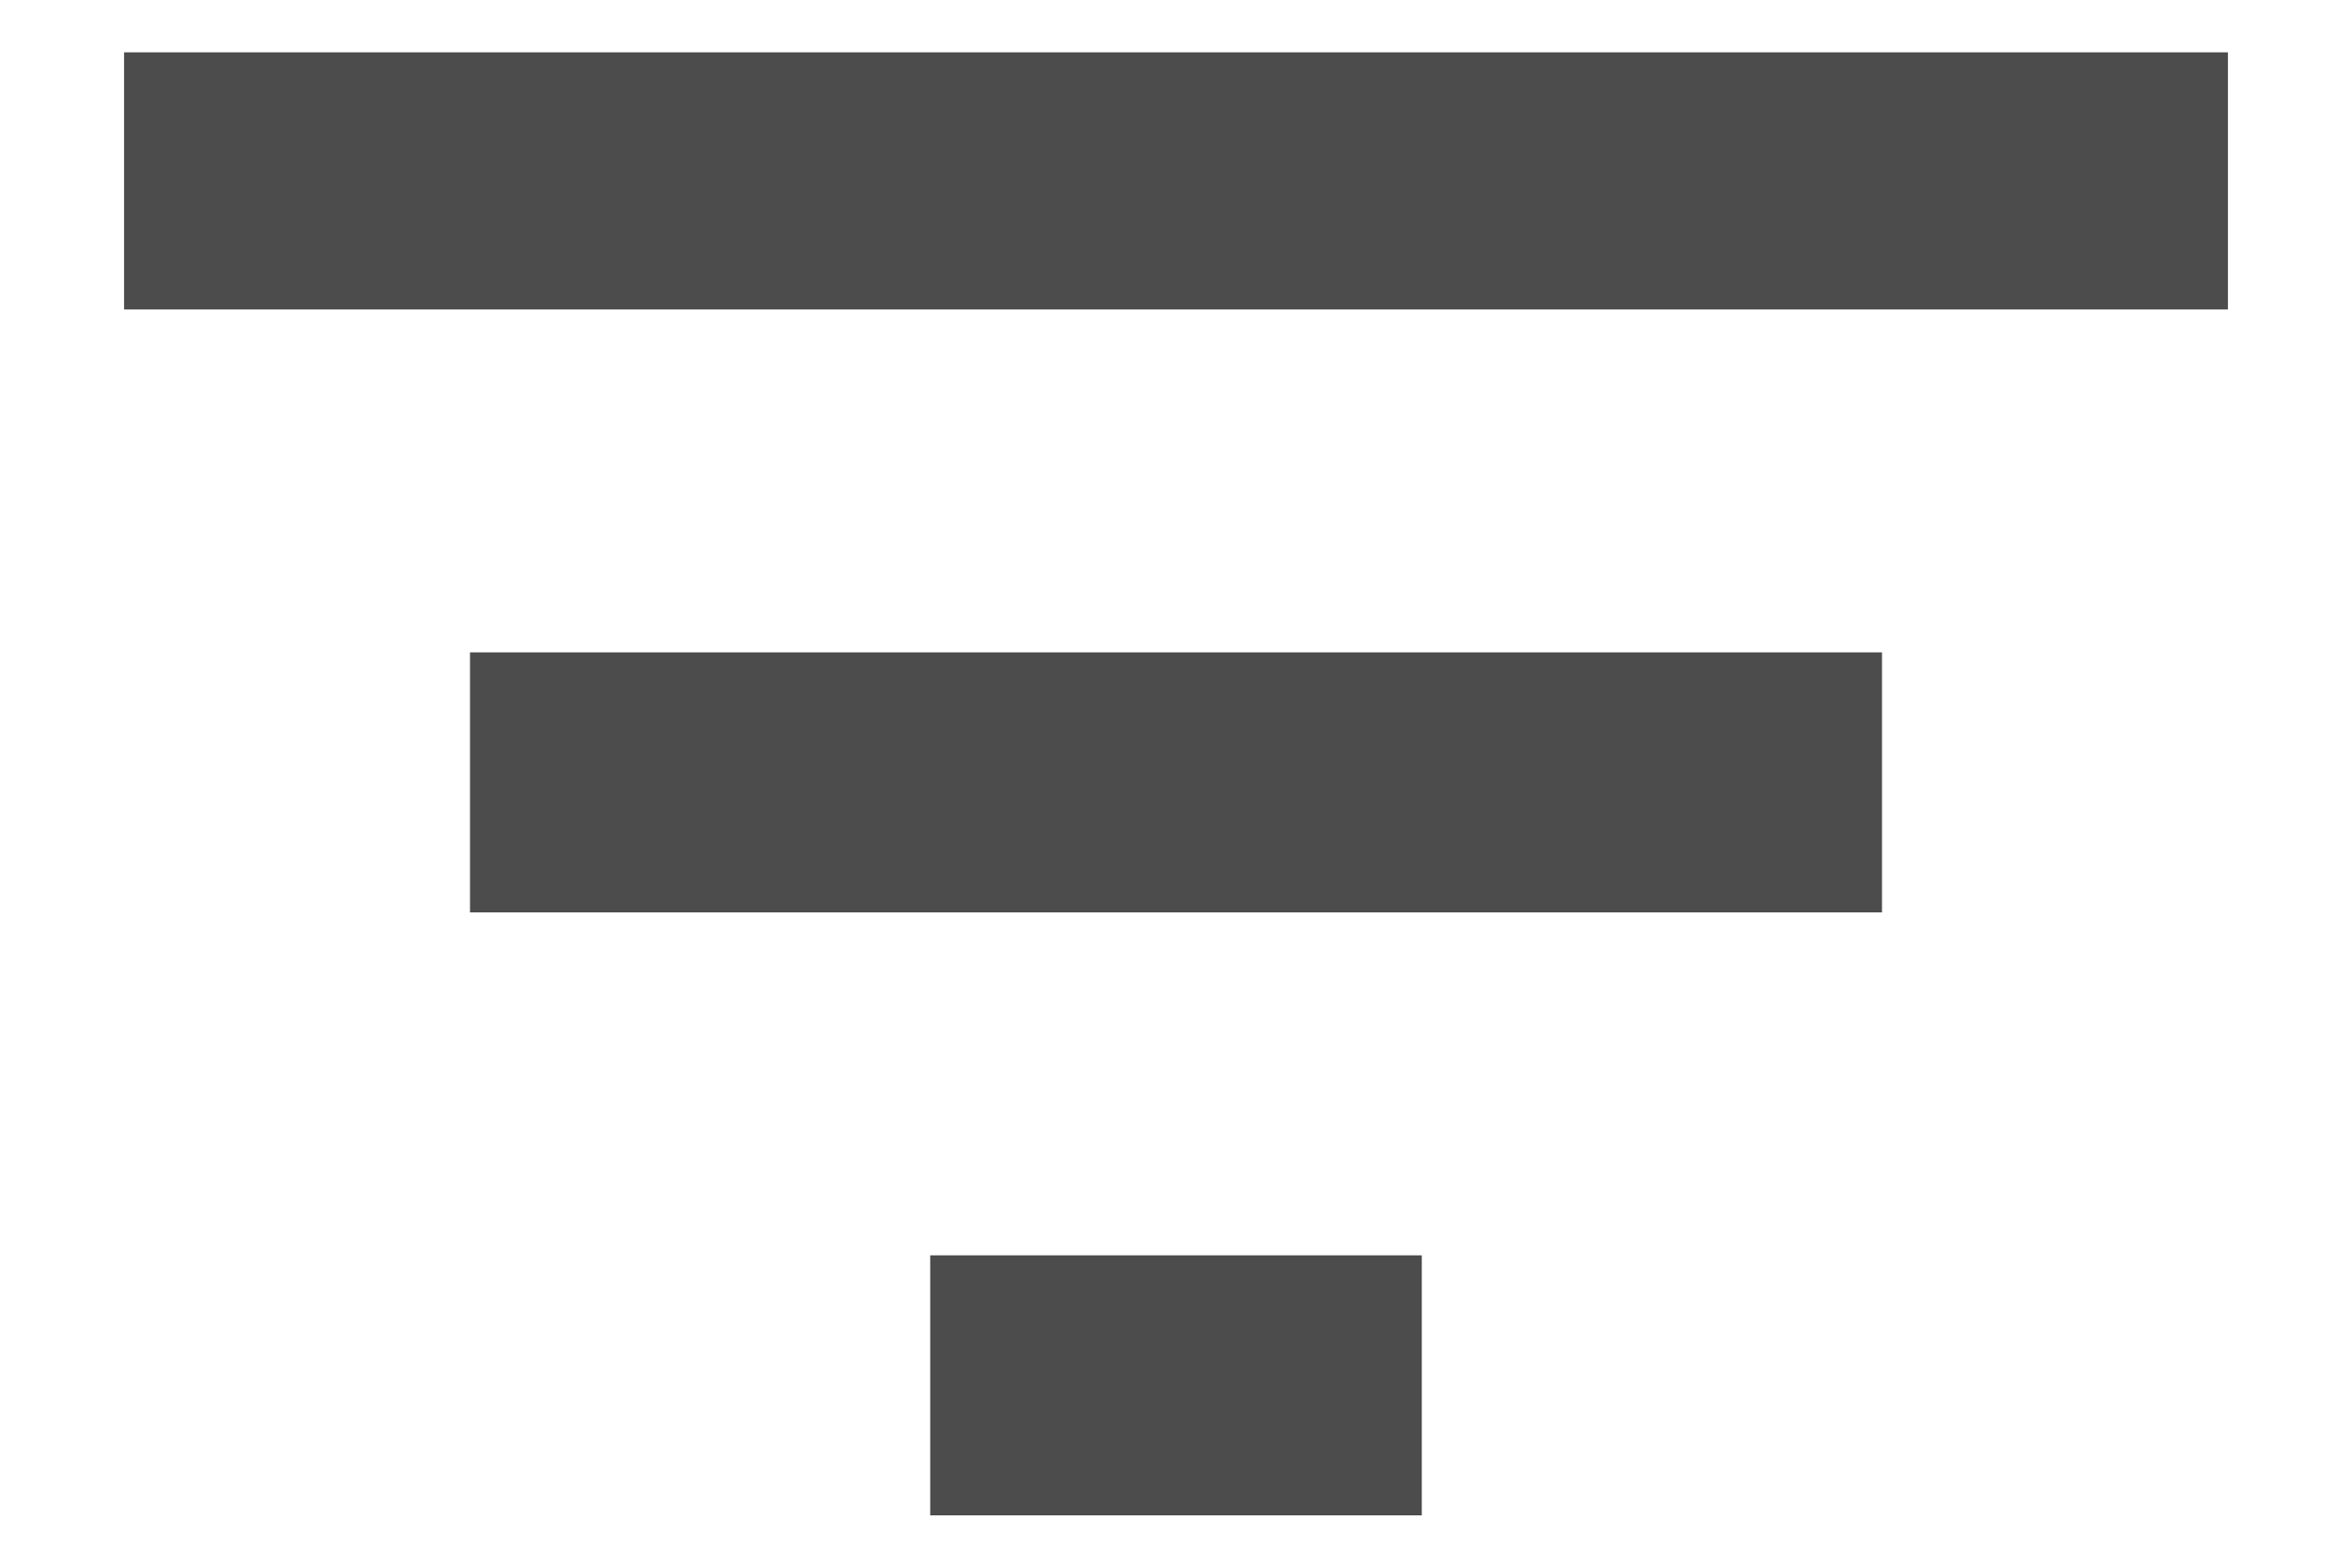
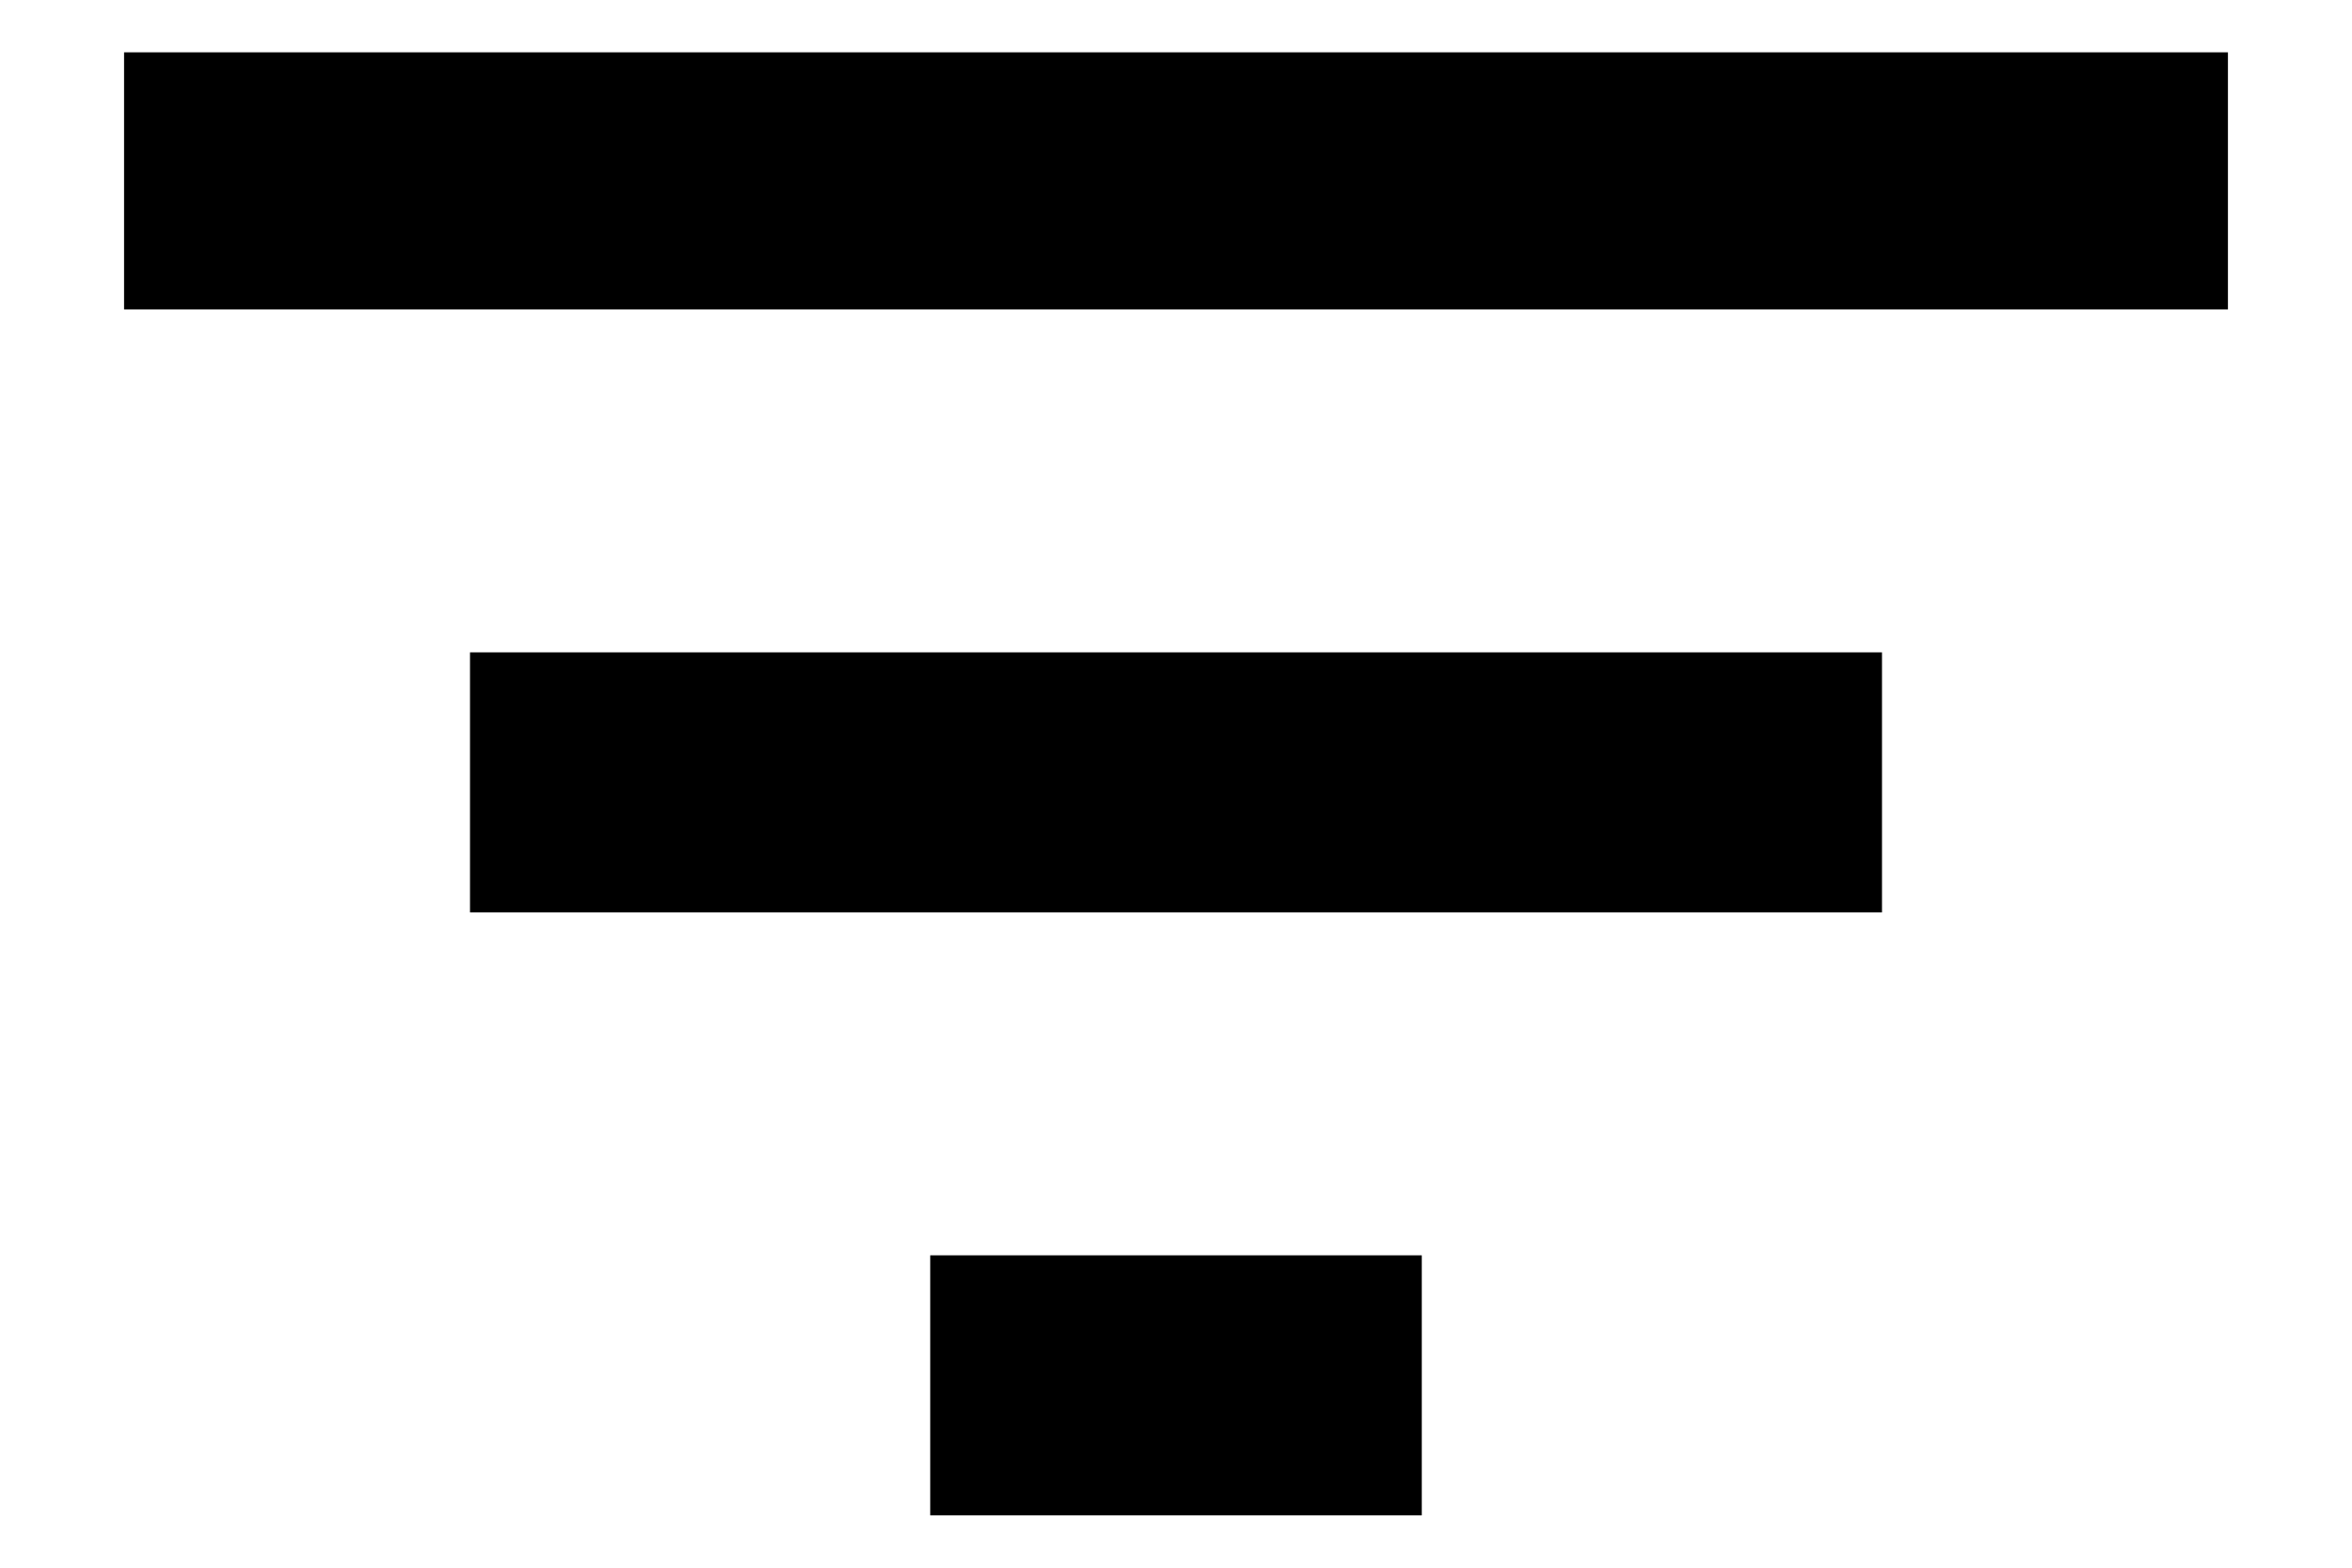
<svg xmlns="http://www.w3.org/2000/svg" width="12" height="8" viewBox="0 0 12 8" fill="none">
-   <path d="M4.746 7.733V6.406H7.254V7.733H4.746ZM2.398 4.656V3.329H9.602V4.656H2.398ZM0.633 1.579V0.267H11.367V1.579H0.633Z" fill="currentColor" fill-opacity="0.7" />
+   <path d="M4.746 7.733V6.406H7.254V7.733H4.746ZM2.398 4.656V3.329H9.602V4.656H2.398ZM0.633 1.579V0.267H11.367V1.579H0.633Z" fill="currentColor" />
</svg>
